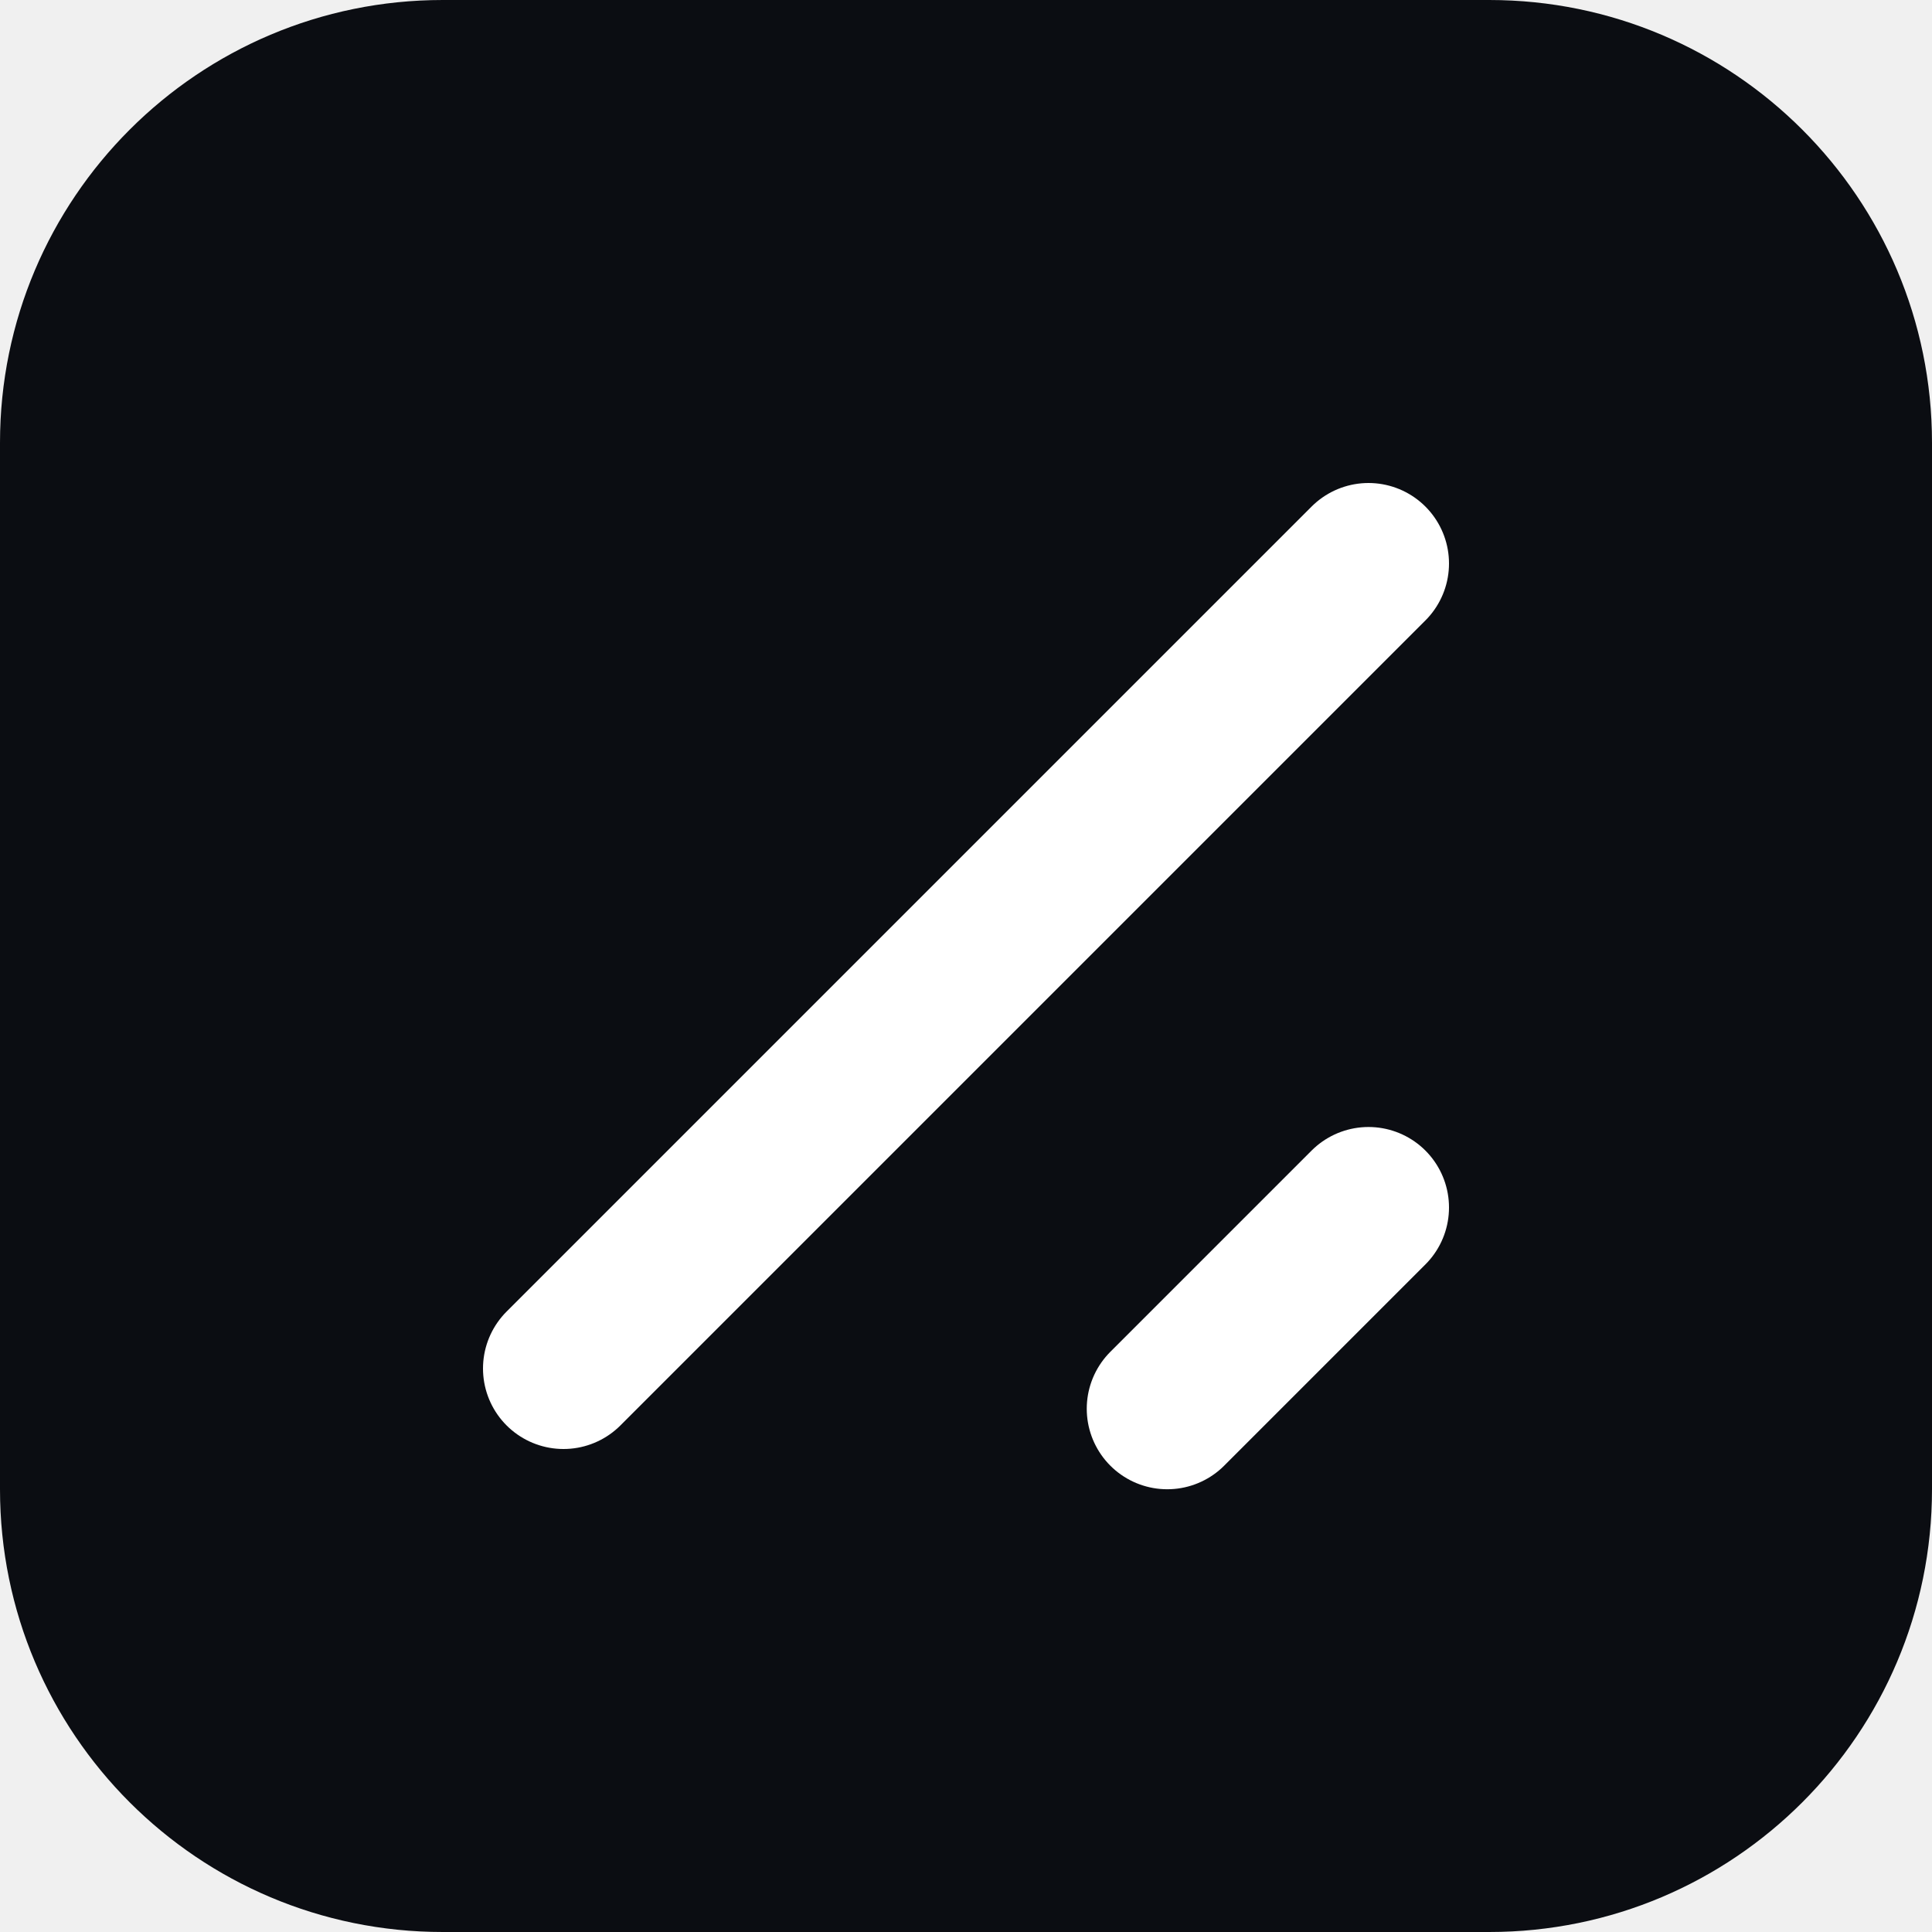
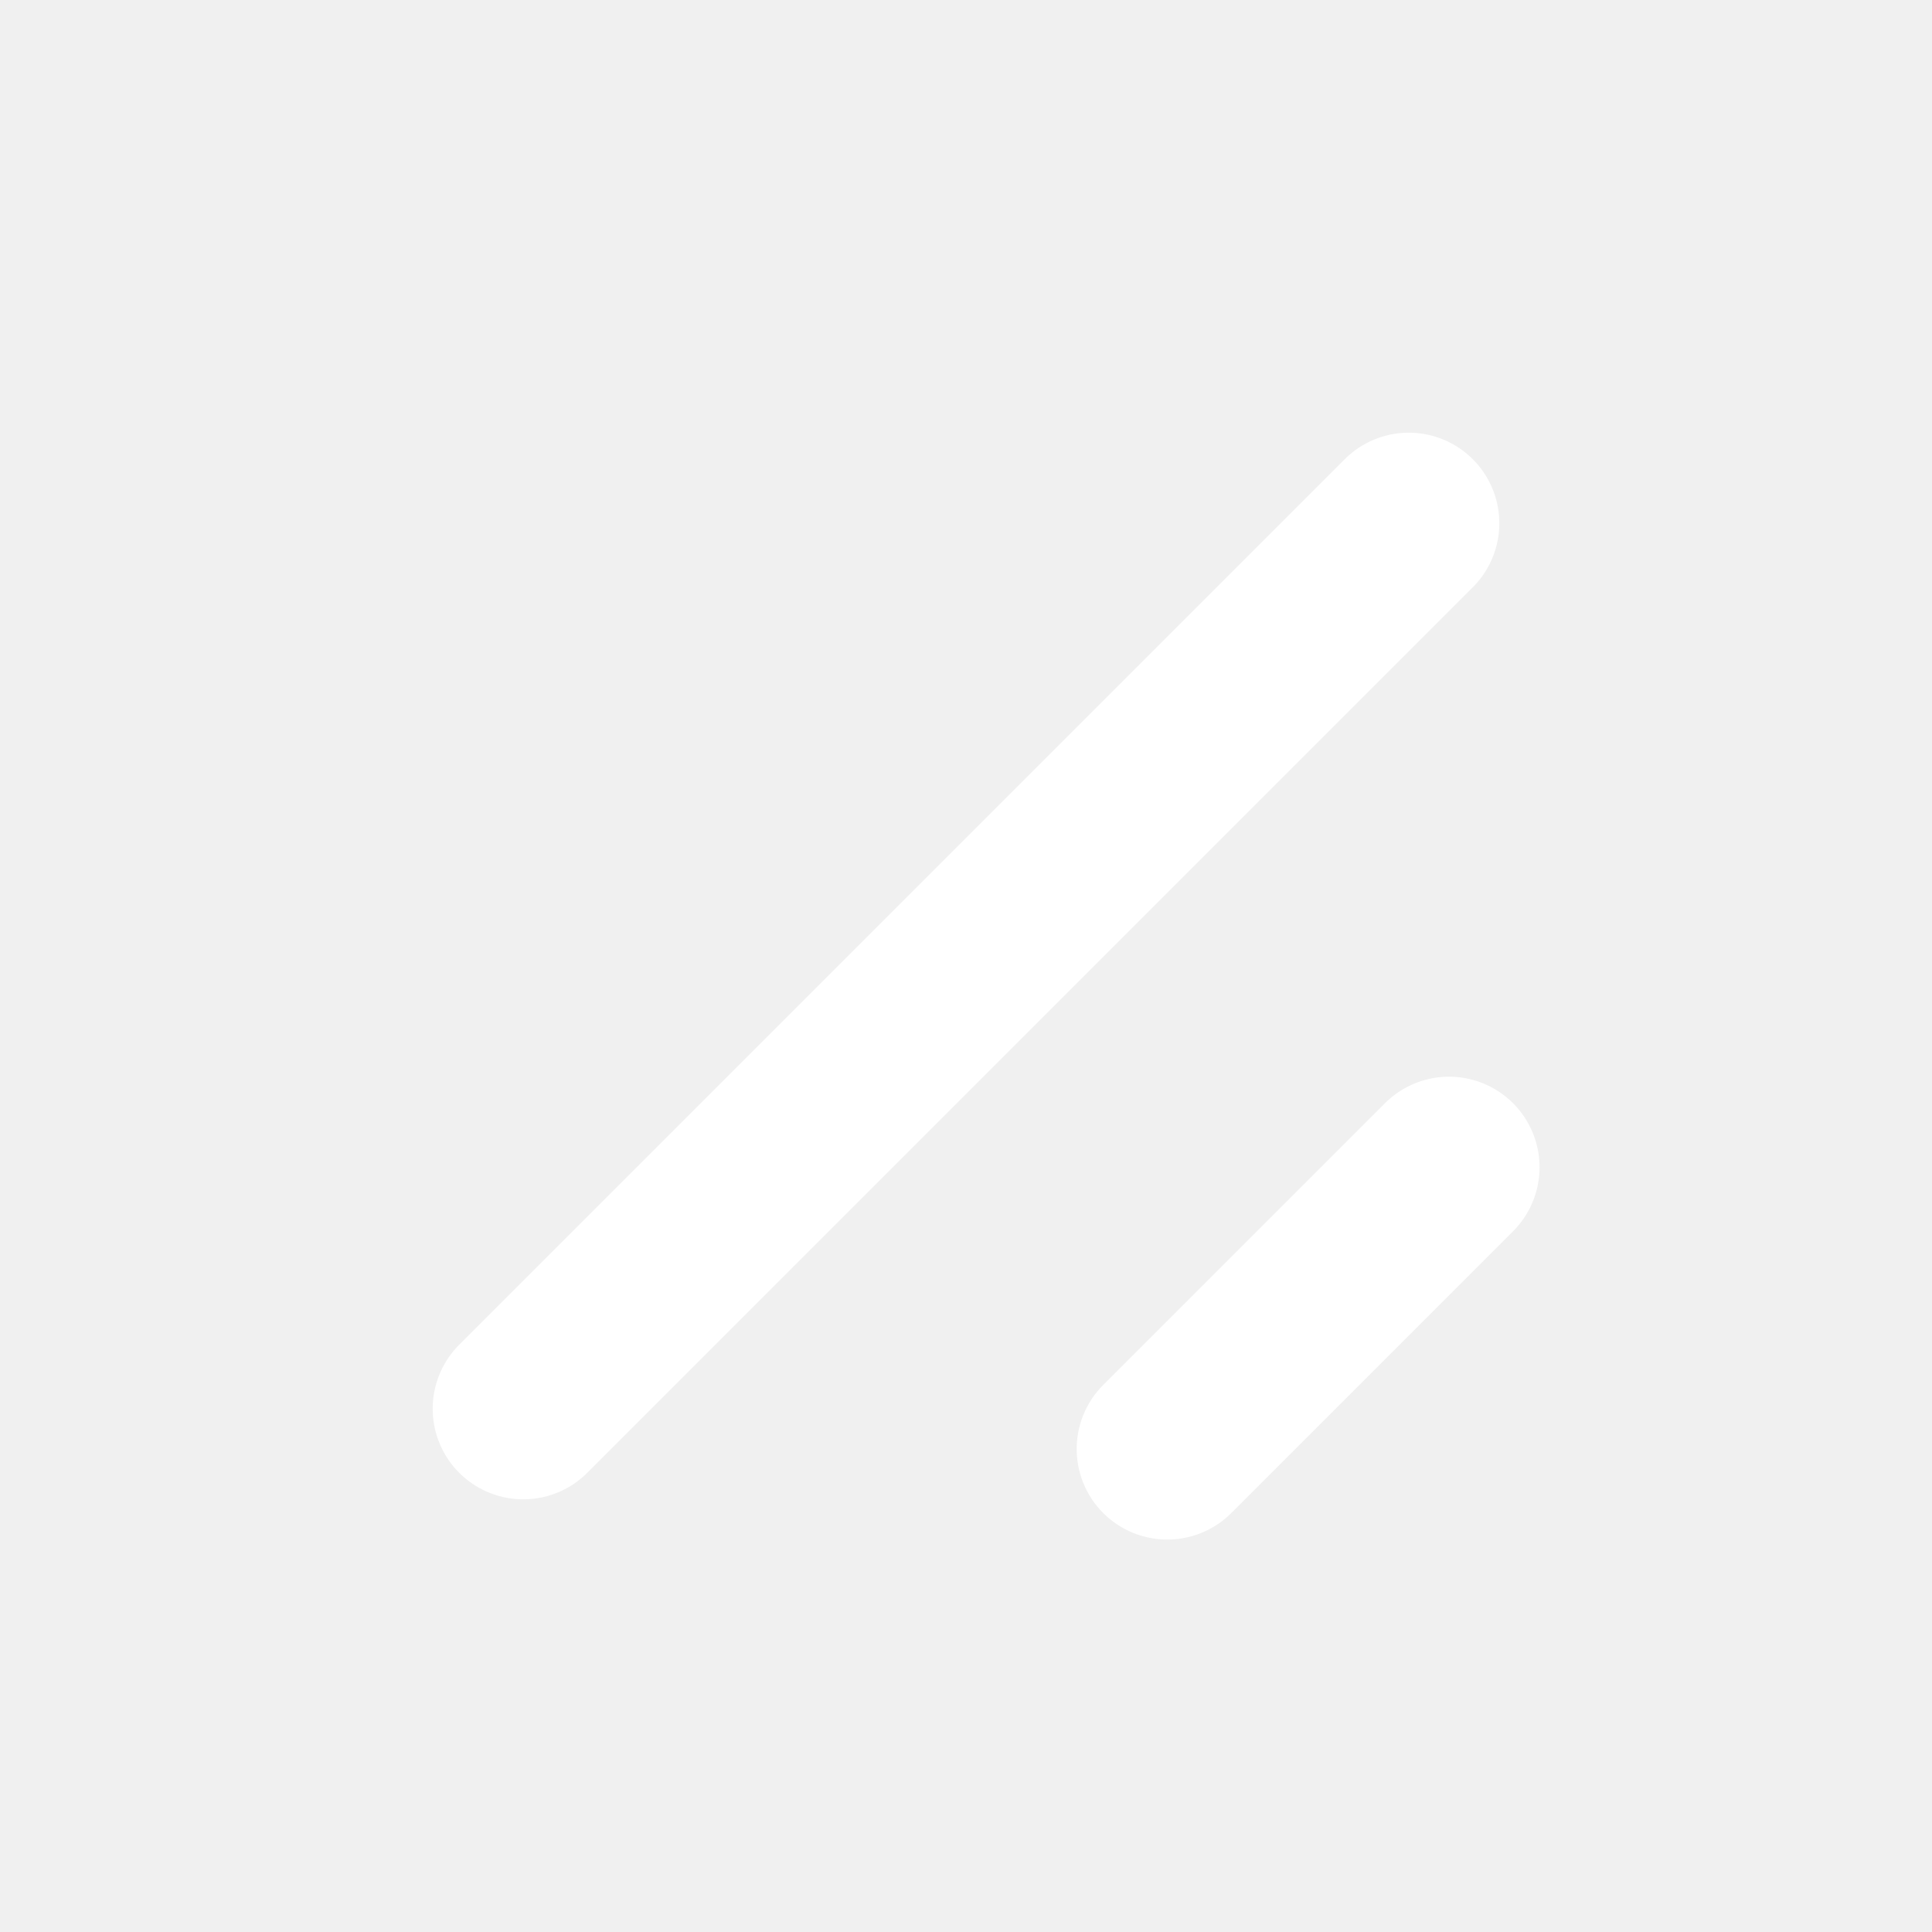
<svg xmlns="http://www.w3.org/2000/svg" width="96" height="96" viewBox="0 0 96 96">
-   <rect width="96" height="96" rx="22" fill="#0b0d12" />
-   <g stroke="#ffffff" stroke-width="8" stroke-linecap="round">
-     <line x1="28" y1="68" x2="68" y2="28" />
-     <line x1="58" y1="70" x2="68" y2="60" />
+   <g stroke="#ffffff" stroke-width="9" stroke-linecap="round">
+     <line x1="26" y1="70" x2="70" y2="26" />
+     <line x1="58" y1="72" x2="72" y2="58" />
  </g>
</svg>
